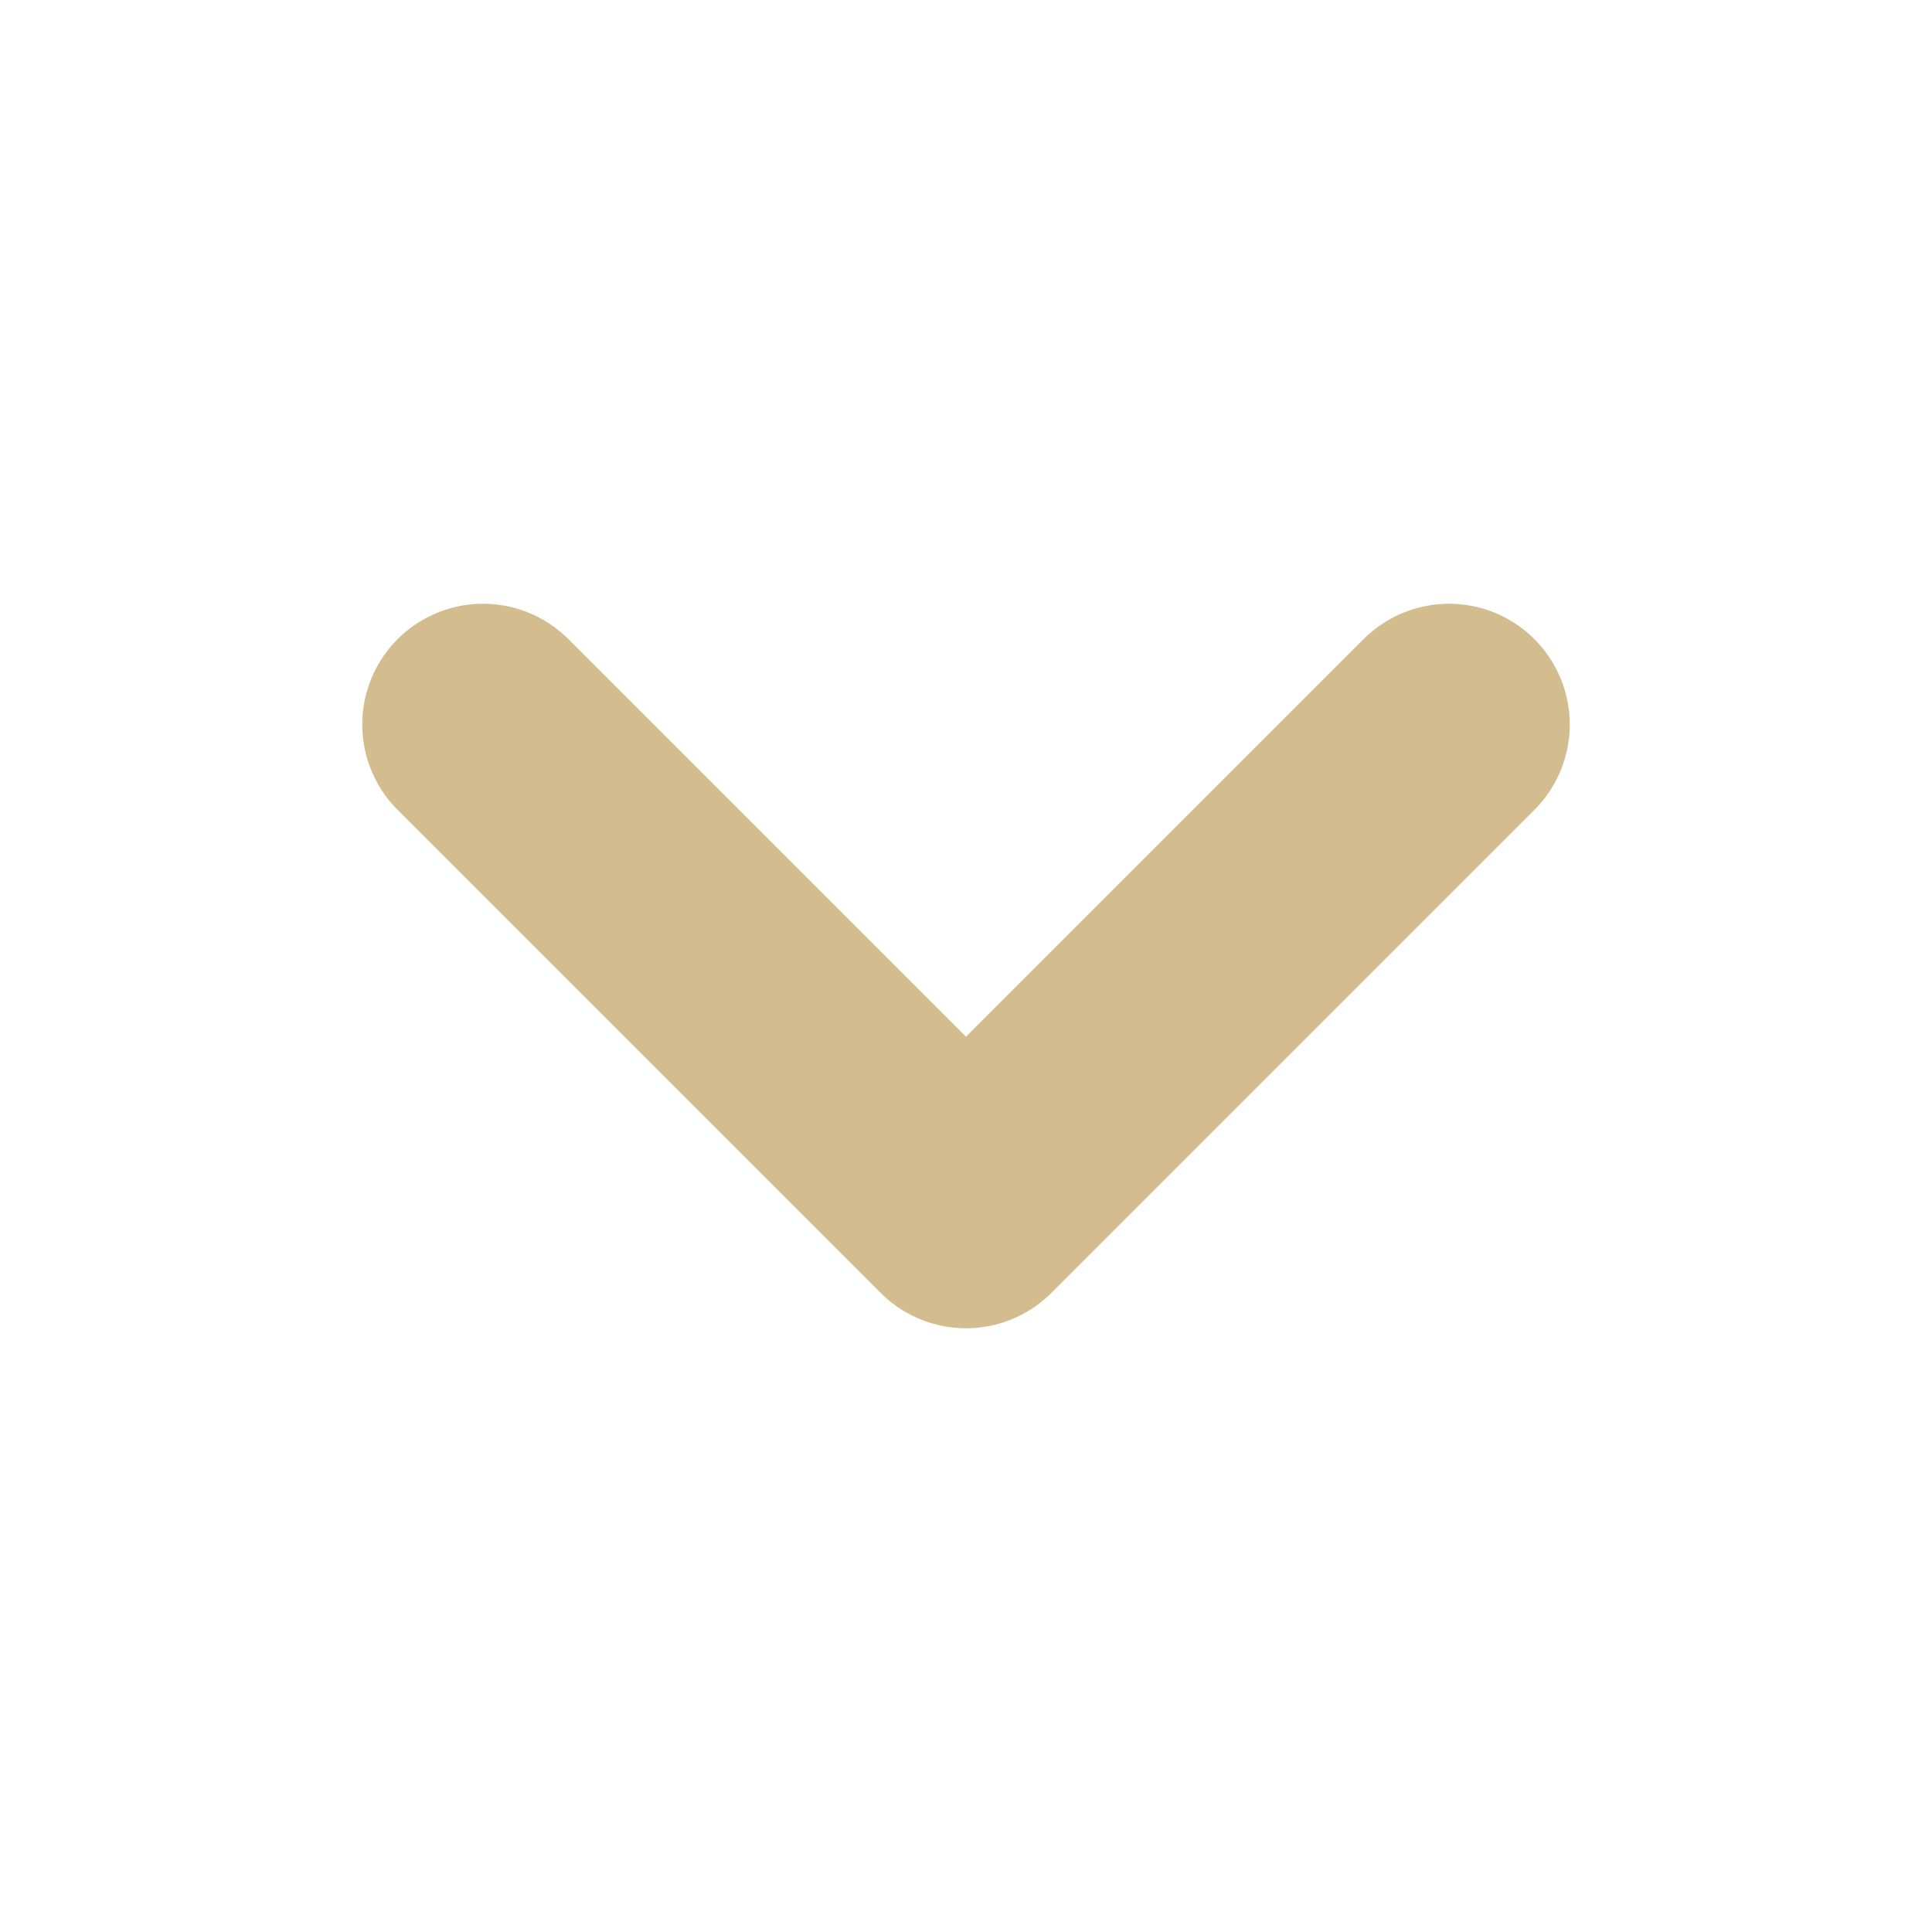
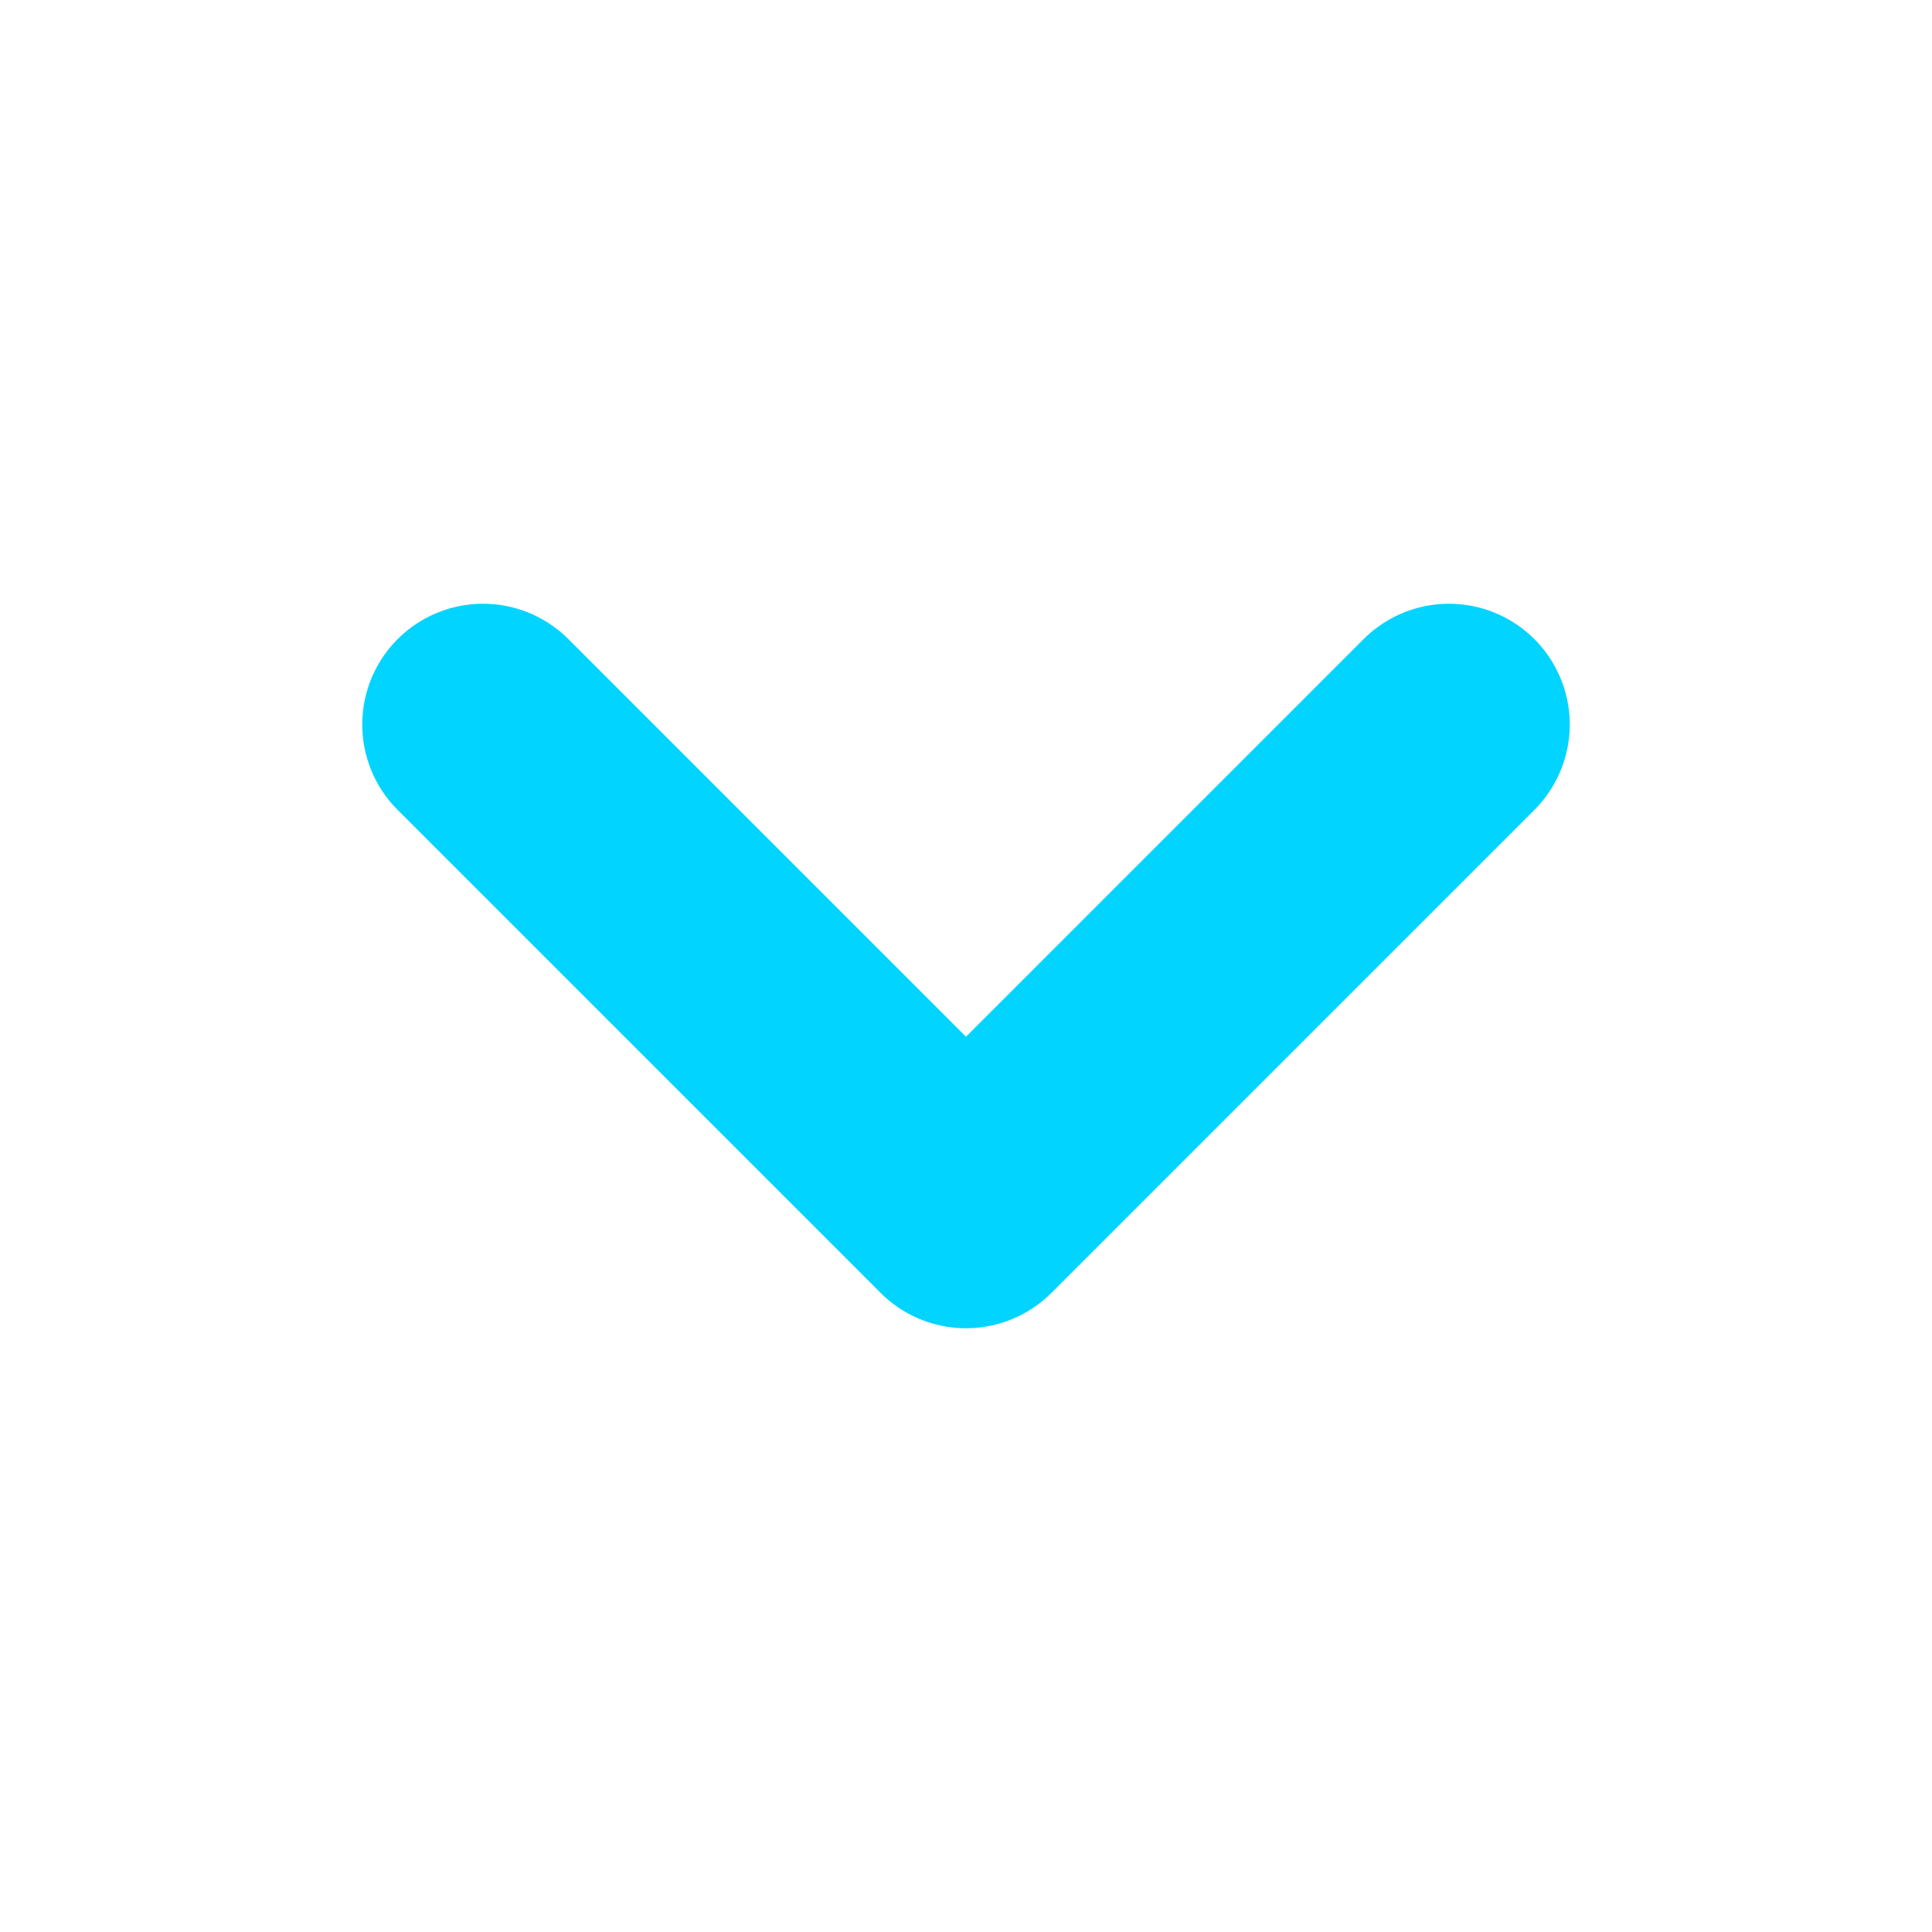
<svg xmlns="http://www.w3.org/2000/svg" width="24" height="24" viewBox="0 0 24 24" fill="none">
-   <path d="M6 9L12 15L18 9" stroke="#D3BC8E" stroke-width="3" stroke-linecap="round" stroke-linejoin="round" />
+   <path d="M6 9L12 15L18 9" stroke="#00d4ff" stroke-width="3" stroke-linecap="round" stroke-linejoin="round" />
</svg>
